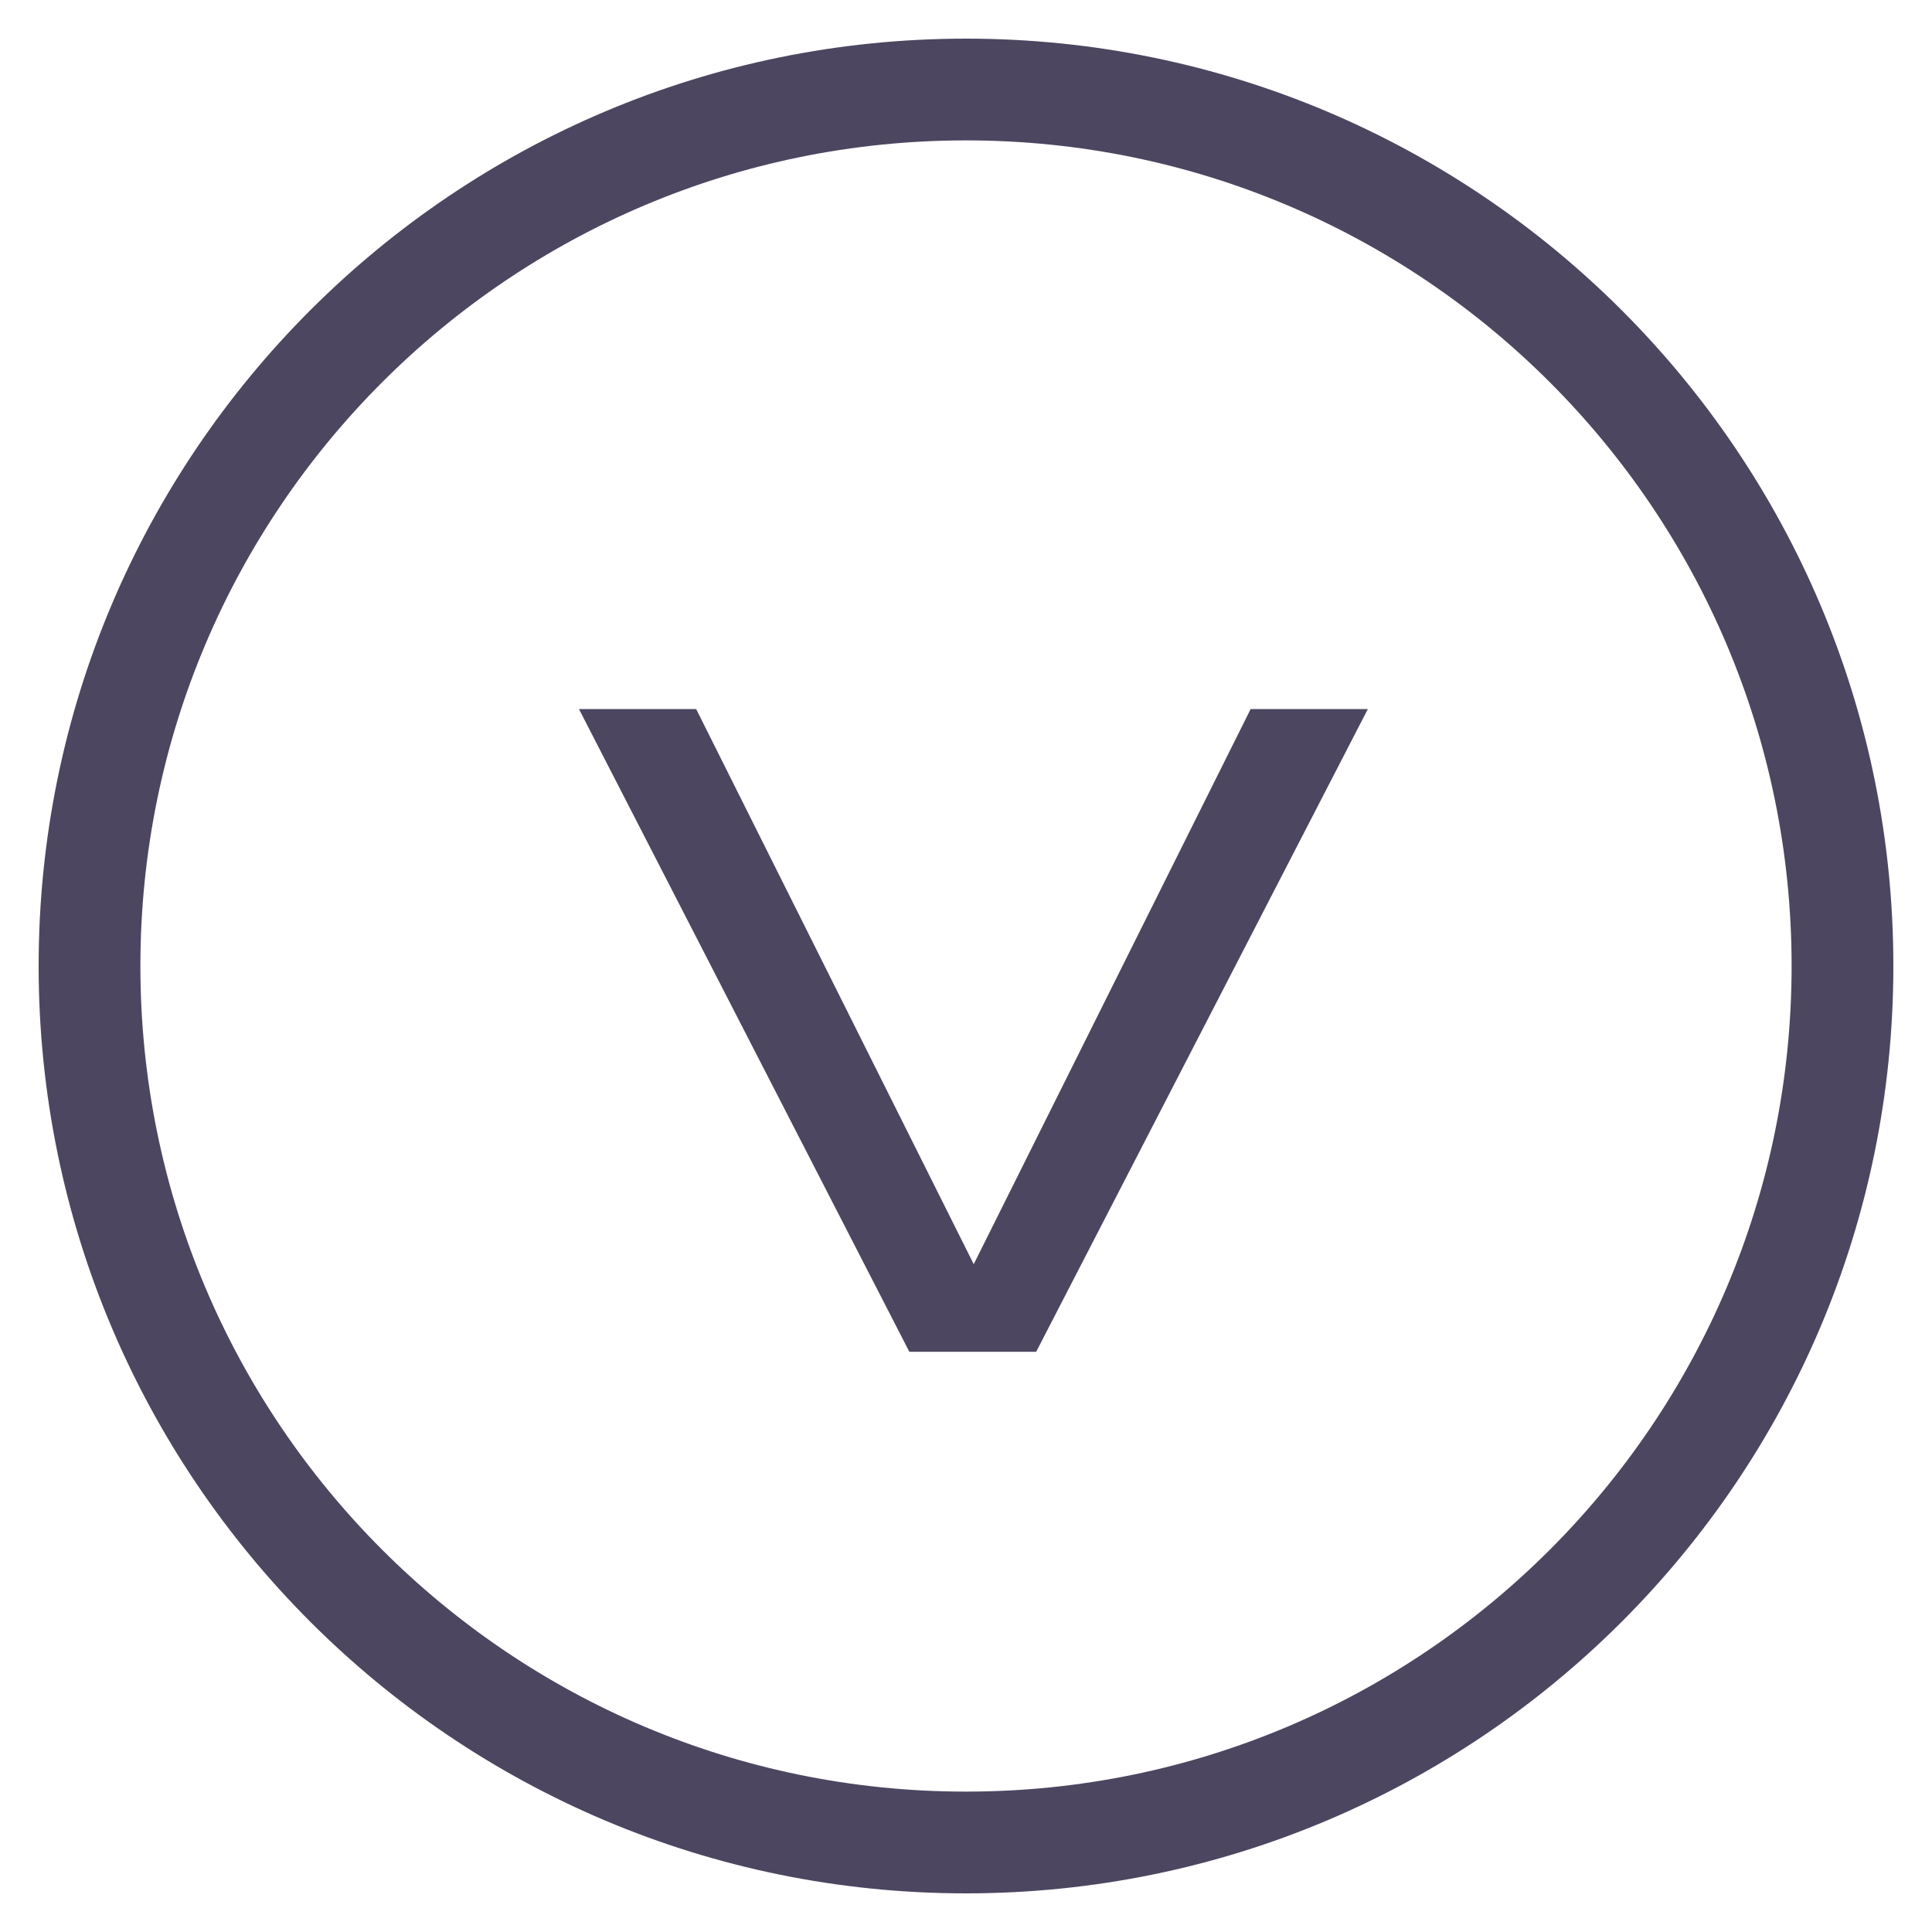
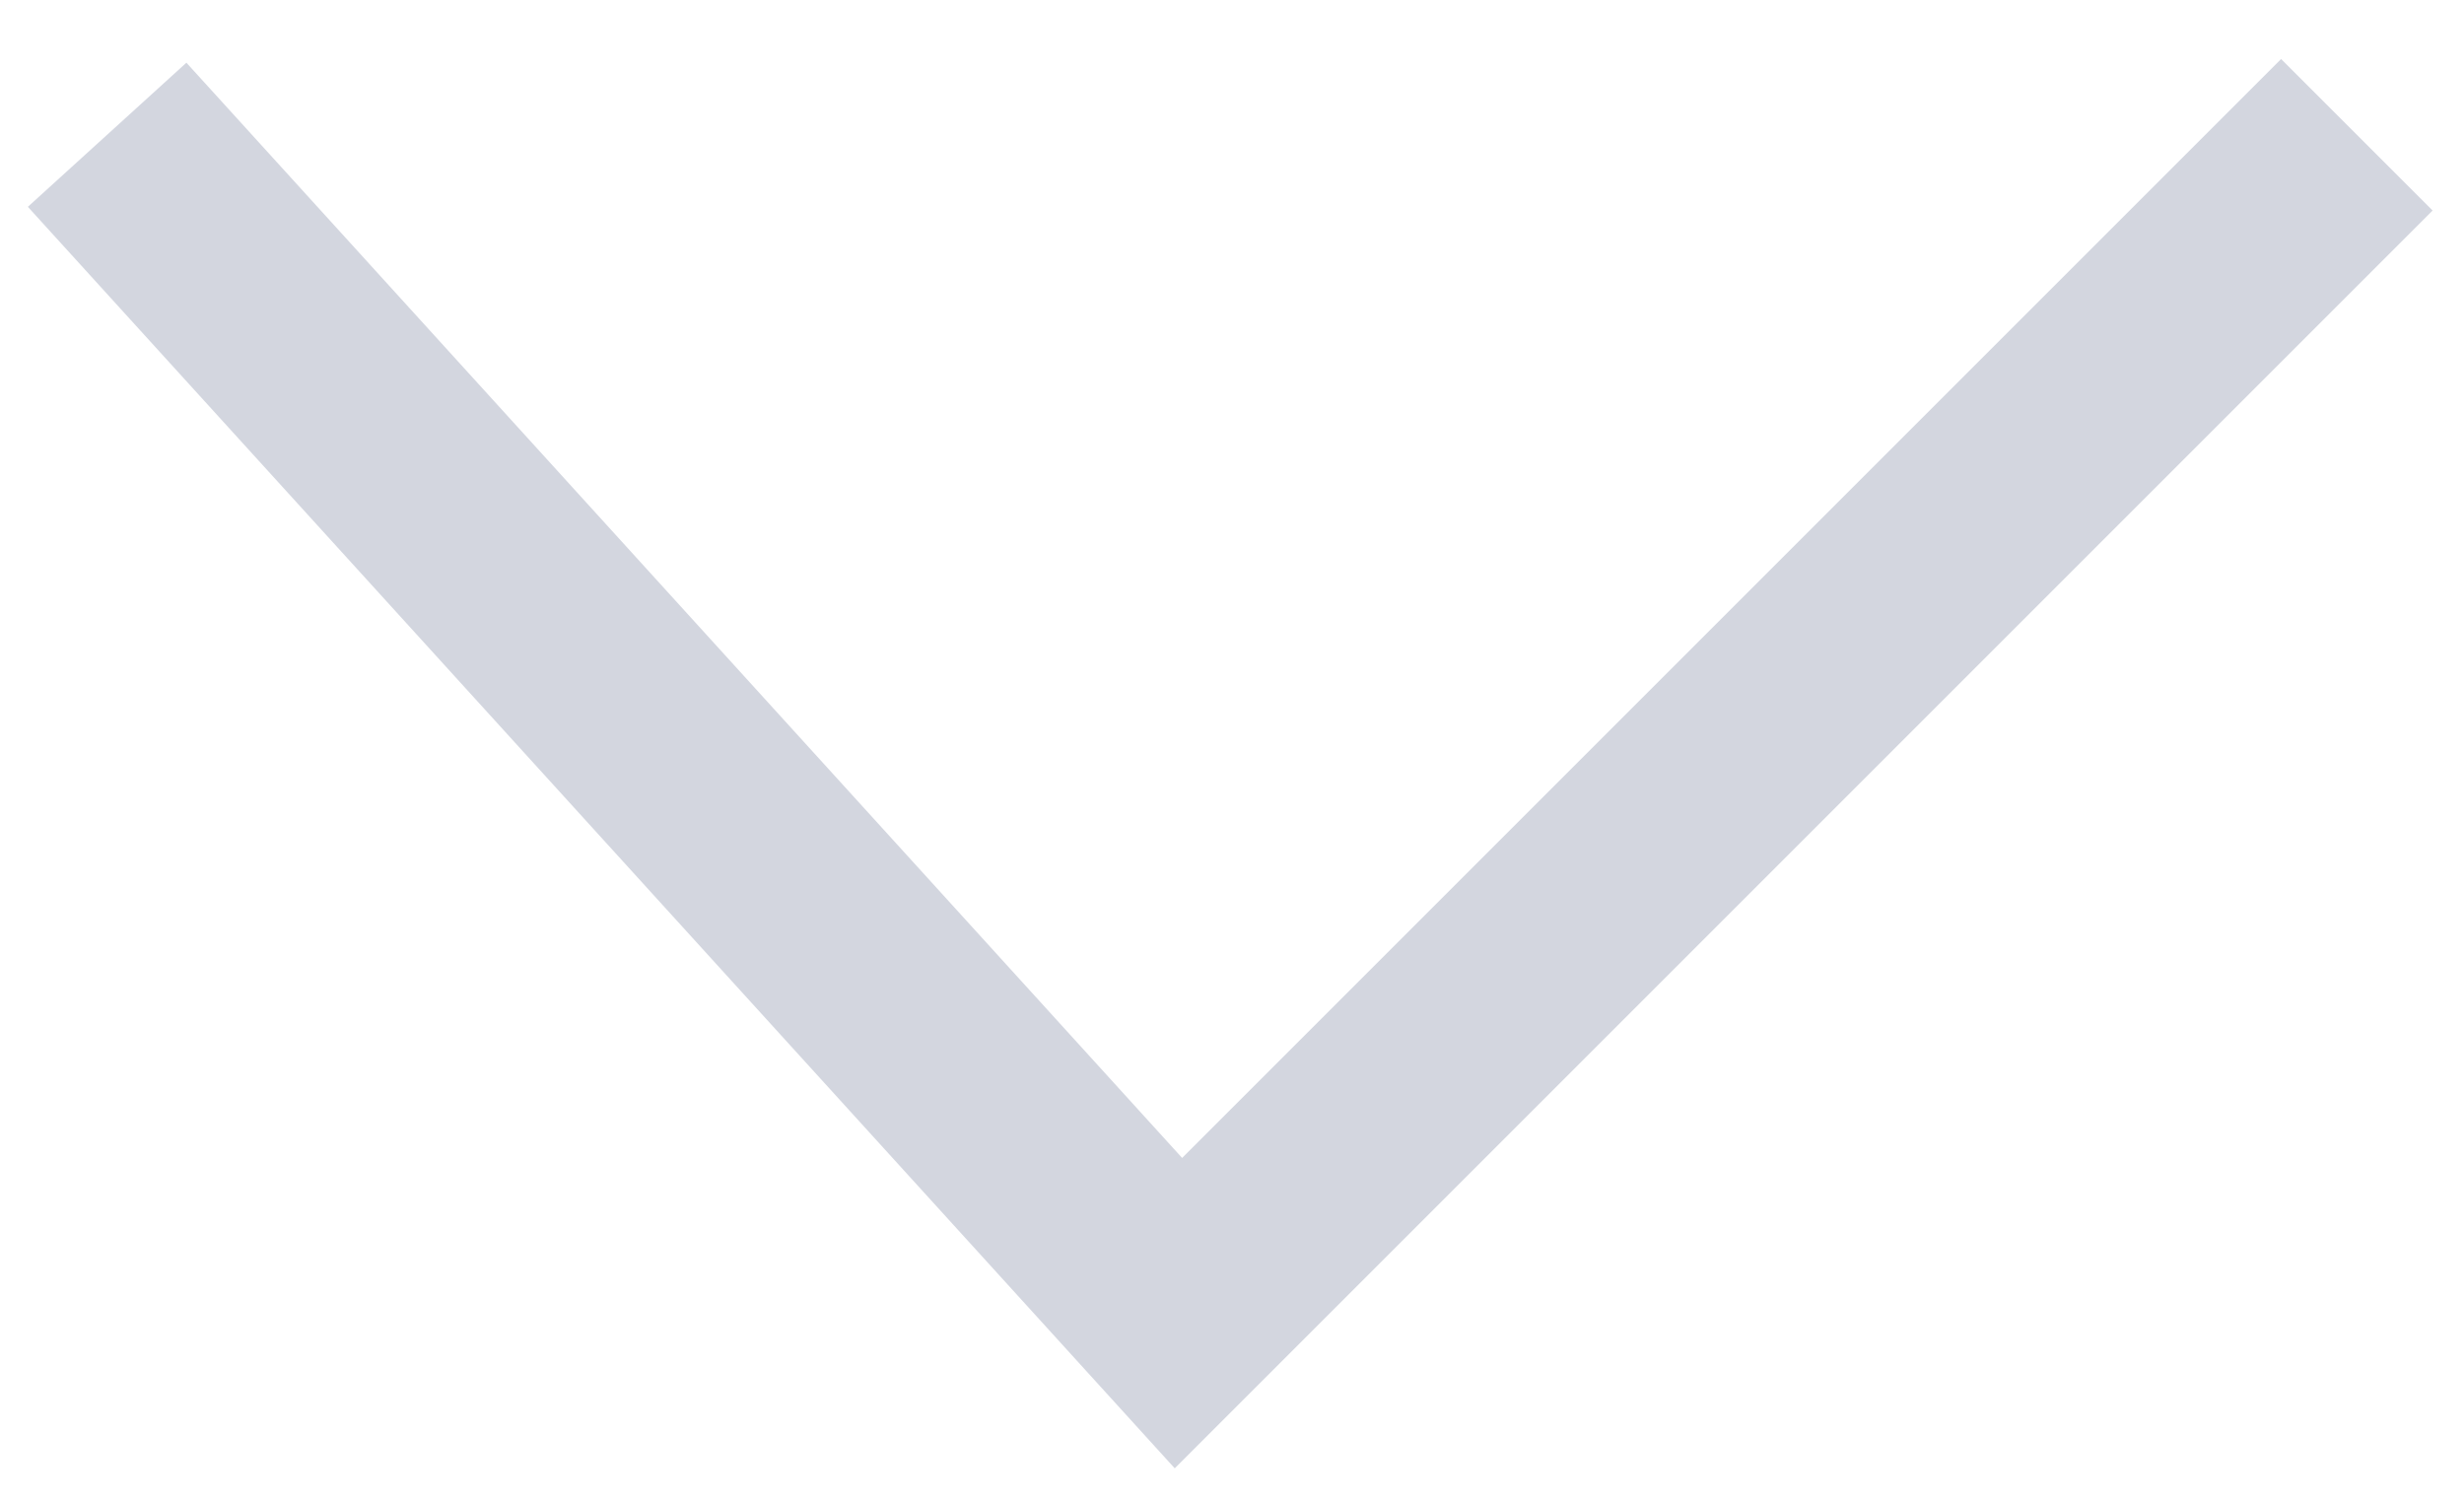
- <svg xmlns="http://www.w3.org/2000/svg" xmlns:xlink="http://www.w3.org/1999/xlink" width="30" height="30" viewBox="0 0 30 30">
-   <defs>
-     <path id="dq87a" d="M440 541.4a14.4 14.4 0 1 1 0-28.8 14.4 14.4 0 0 1 0 28.8zm0-27.22a12.82 12.82 0 1 0 0 25.64 12.82 12.82 0 0 0 0-25.64z" />
-     <path id="dq87b" d="M446.24 523.01h-1.82l-4.3 8.62-4.31-8.62h-1.82l5.13 9.98h1.97z" />
-   </defs>
-   <g>
-     <g transform="translate(-425 -512)">
-       <use fill="#4d4660" xlink:href="#dq87a" />
-     </g>
-     <g transform="translate(-425 -512)">
-       <use fill="#4d4660" xlink:href="#dq87b" />
-     </g>
-   </g>
+ <svg xmlns="http://www.w3.org/2000/svg" viewBox="0 0 23 14" version="1.1" id="svg75">
+   <defs id="defs79" />
+   <path d="M 1,1.258 11,12.258 22,1.258" id="path73" style="fill:none;stroke:#d3d6df;stroke-width:2" />
</svg>
